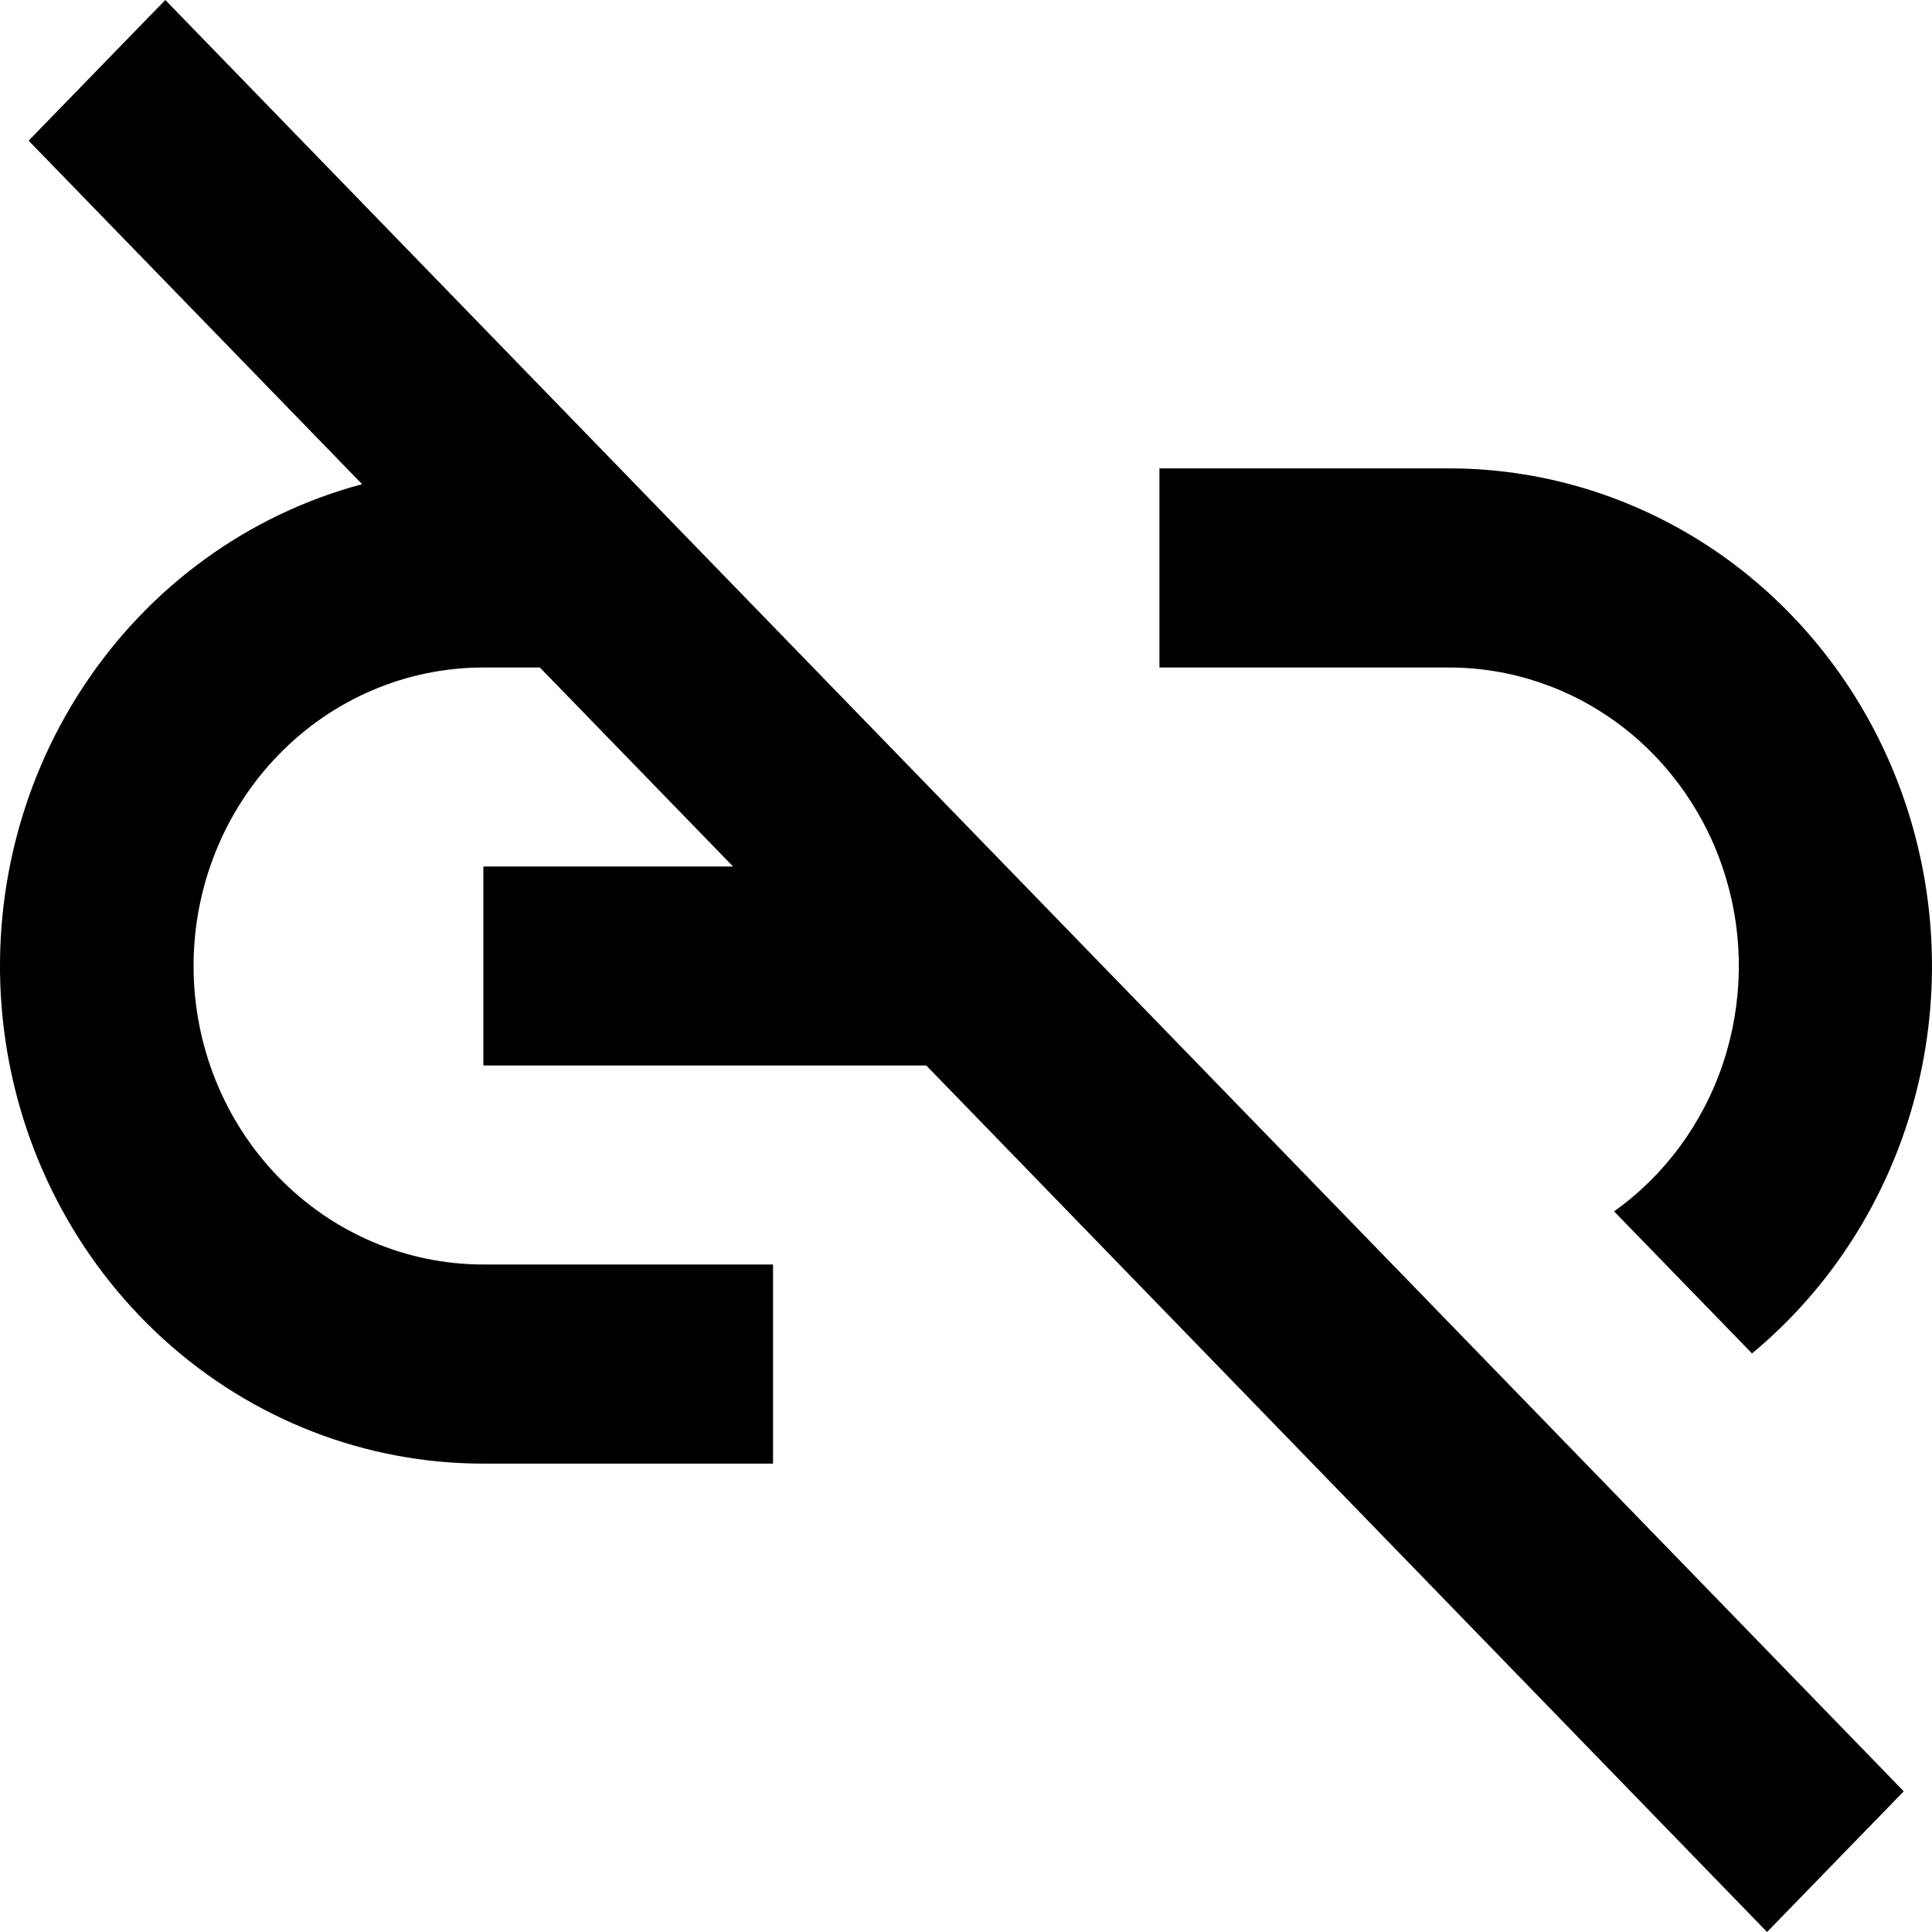
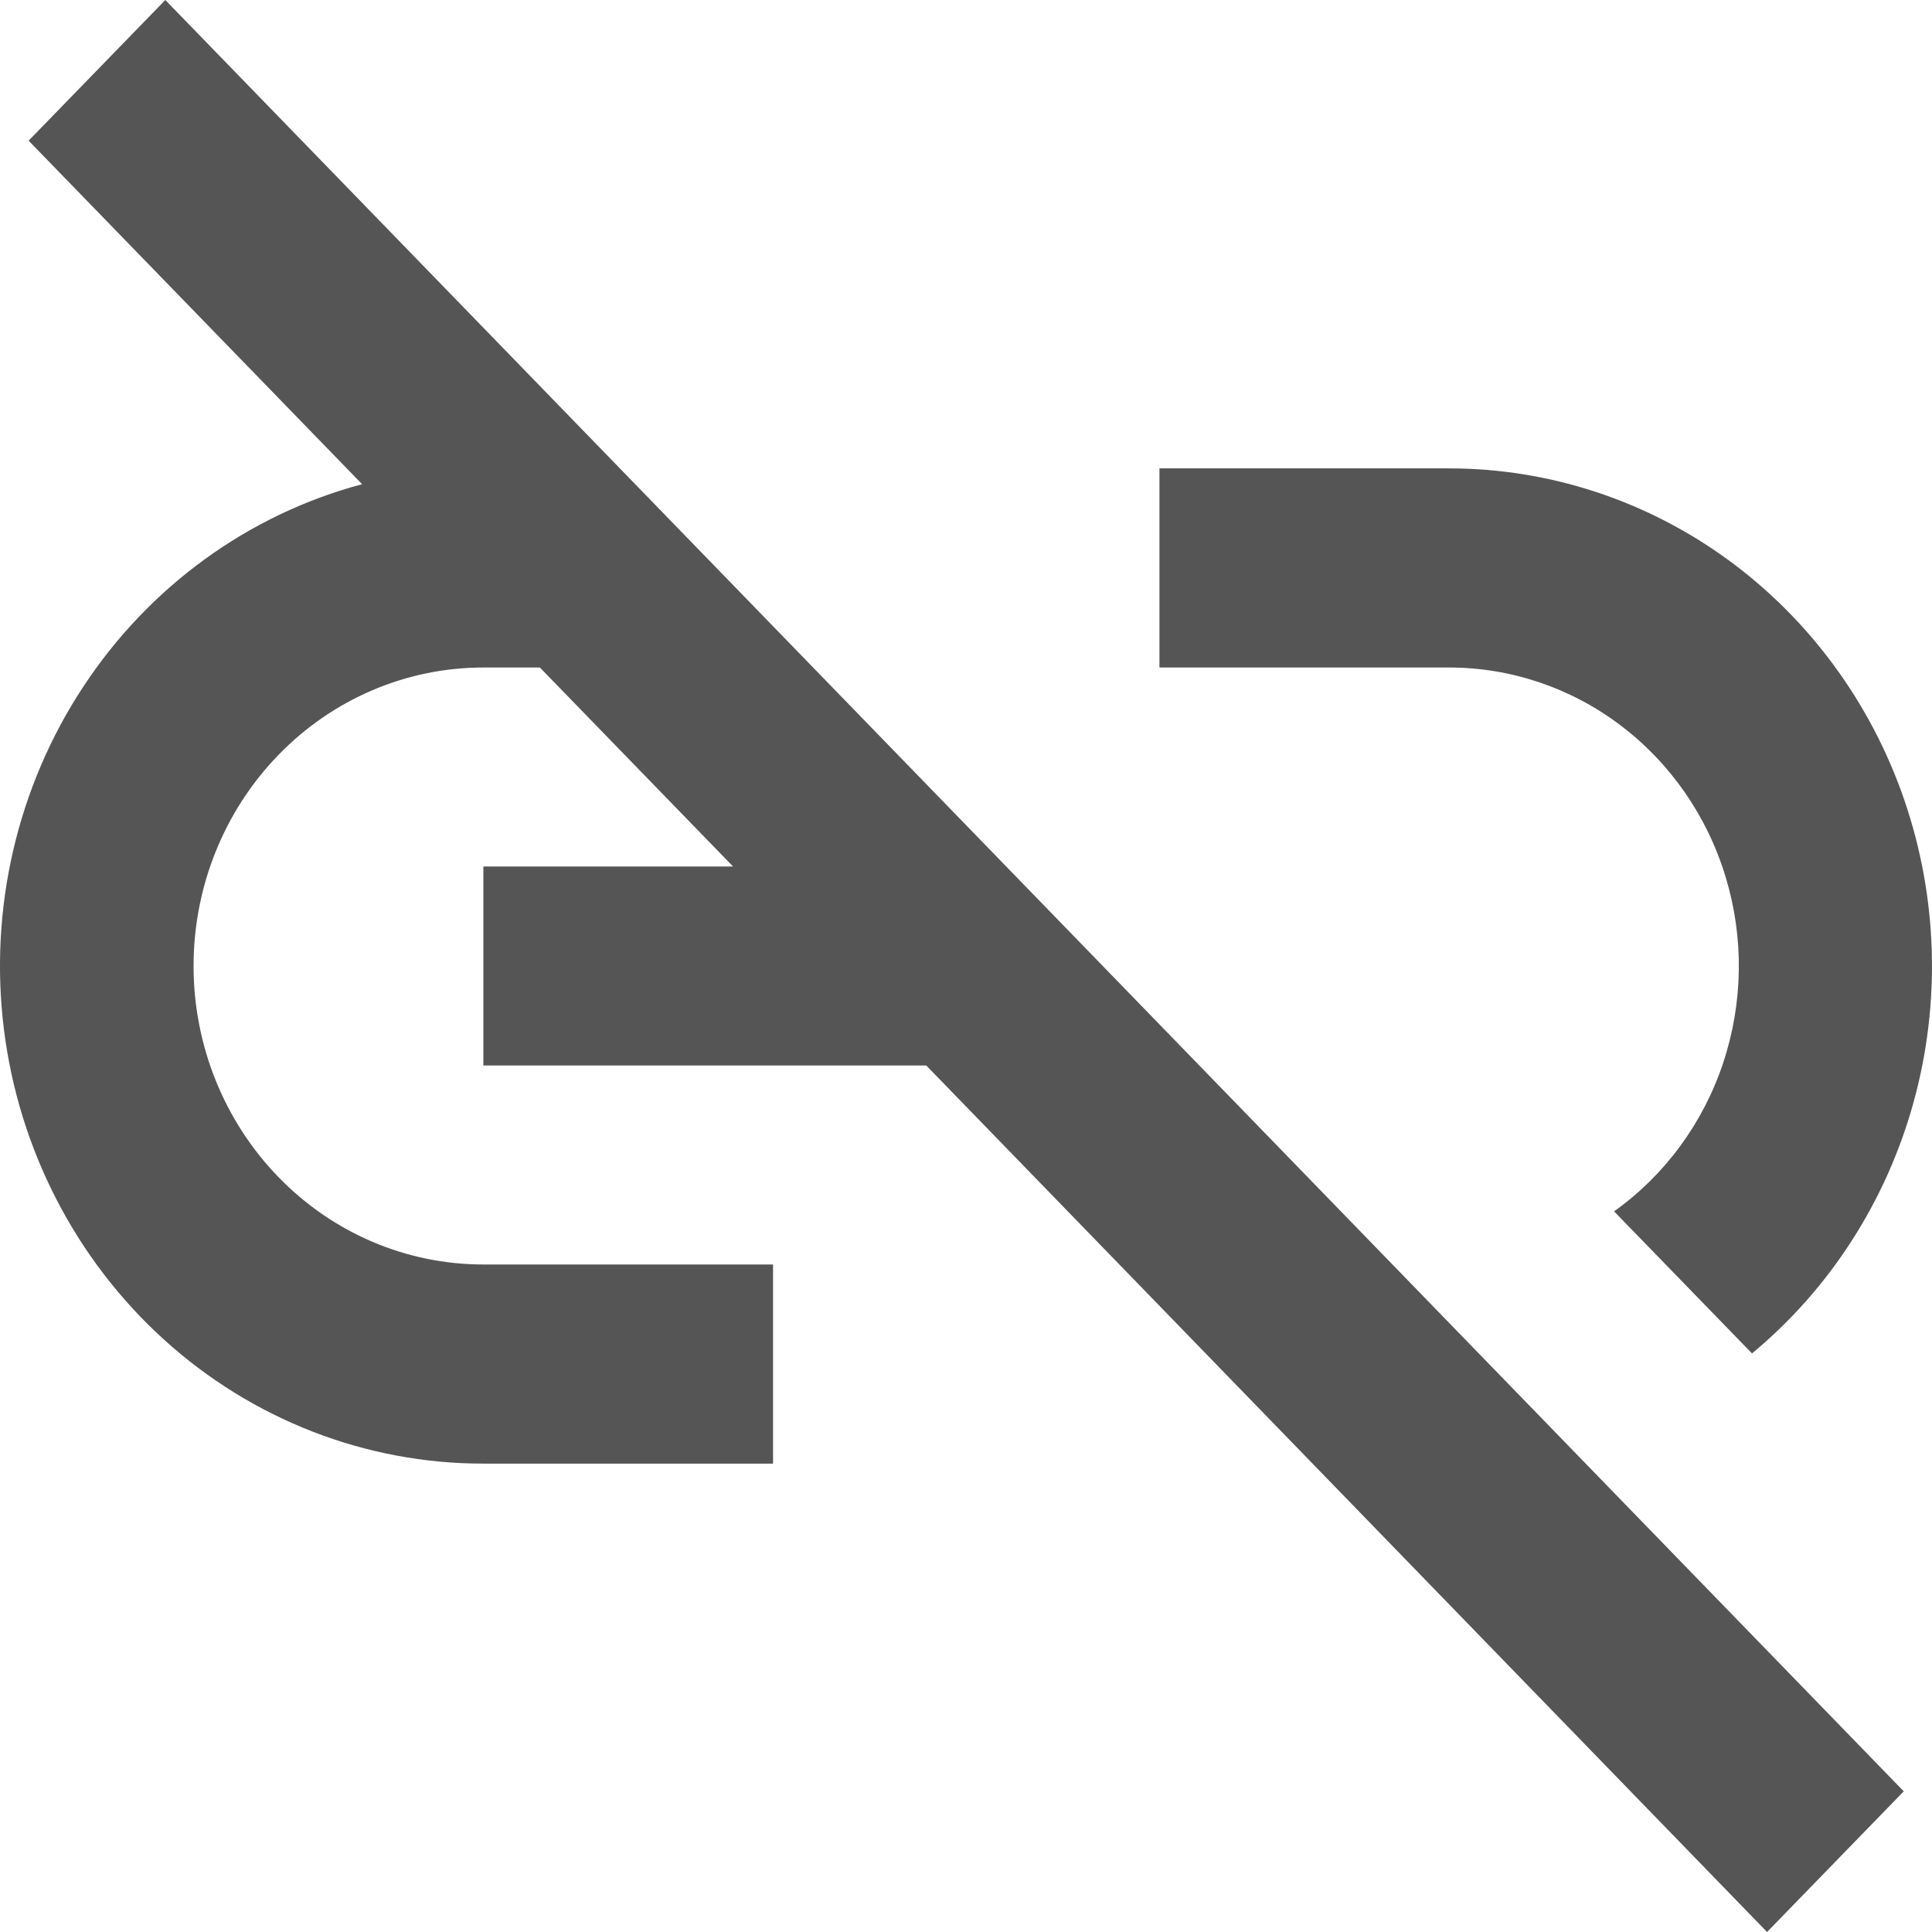
<svg xmlns="http://www.w3.org/2000/svg" width="16" height="16" viewBox="0 0 16 16" fill="none">
-   <path d="M14.634 16L7.671 8.824H4.003V7.176H6.071L4.471 5.528H4.003C3.366 5.528 2.756 5.788 2.306 6.252C1.856 6.715 1.603 7.344 1.603 8C1.603 8.656 1.856 9.285 2.306 9.748C2.756 10.212 3.366 10.472 4.003 10.472H6.402V12.121H4.003C3.029 12.122 2.088 11.756 1.358 11.094C0.627 10.431 0.155 9.516 0.032 8.521C-0.091 7.526 0.142 6.519 0.689 5.688C1.235 4.858 2.056 4.261 2.999 4.01L0.237 1.165L1.369 0L15.766 14.835L14.635 15.999V16H14.634ZM14.509 11.208L13.367 10.032C13.788 9.732 14.104 9.302 14.27 8.804C14.436 8.305 14.444 7.765 14.291 7.263C14.139 6.76 13.834 6.32 13.422 6.008C13.01 5.696 12.512 5.528 12.001 5.528H9.602V3.879H12.001C12.829 3.879 13.636 4.144 14.311 4.636C14.986 5.129 15.497 5.825 15.772 6.629C16.047 7.433 16.074 8.305 15.848 9.126C15.622 9.946 15.155 10.673 14.51 11.208H14.509Z" fill="black" />
+   <path d="M14.634 16L7.671 8.824H4.003V7.176H6.071L4.471 5.528H4.003C3.366 5.528 2.756 5.788 2.306 6.252C1.856 6.715 1.603 7.344 1.603 8C1.603 8.656 1.856 9.285 2.306 9.748C2.756 10.212 3.366 10.472 4.003 10.472H6.402V12.121H4.003C3.029 12.122 2.088 11.756 1.358 11.094C0.627 10.431 0.155 9.516 0.032 8.521C-0.091 7.526 0.142 6.519 0.689 5.688C1.235 4.858 2.056 4.261 2.999 4.01L0.237 1.165L1.369 0L15.766 14.835L14.635 15.999V16H14.634ZM14.509 11.208L13.367 10.032C13.788 9.732 14.104 9.302 14.27 8.804C14.436 8.305 14.444 7.765 14.291 7.263C14.139 6.76 13.834 6.32 13.422 6.008C13.01 5.696 12.512 5.528 12.001 5.528H9.602V3.879H12.001C12.829 3.879 13.636 4.144 14.311 4.636C14.986 5.129 15.497 5.825 15.772 6.629C16.047 7.433 16.074 8.305 15.848 9.126C15.622 9.946 15.155 10.673 14.51 11.208H14.509Z" fill="#555555" />
</svg>
